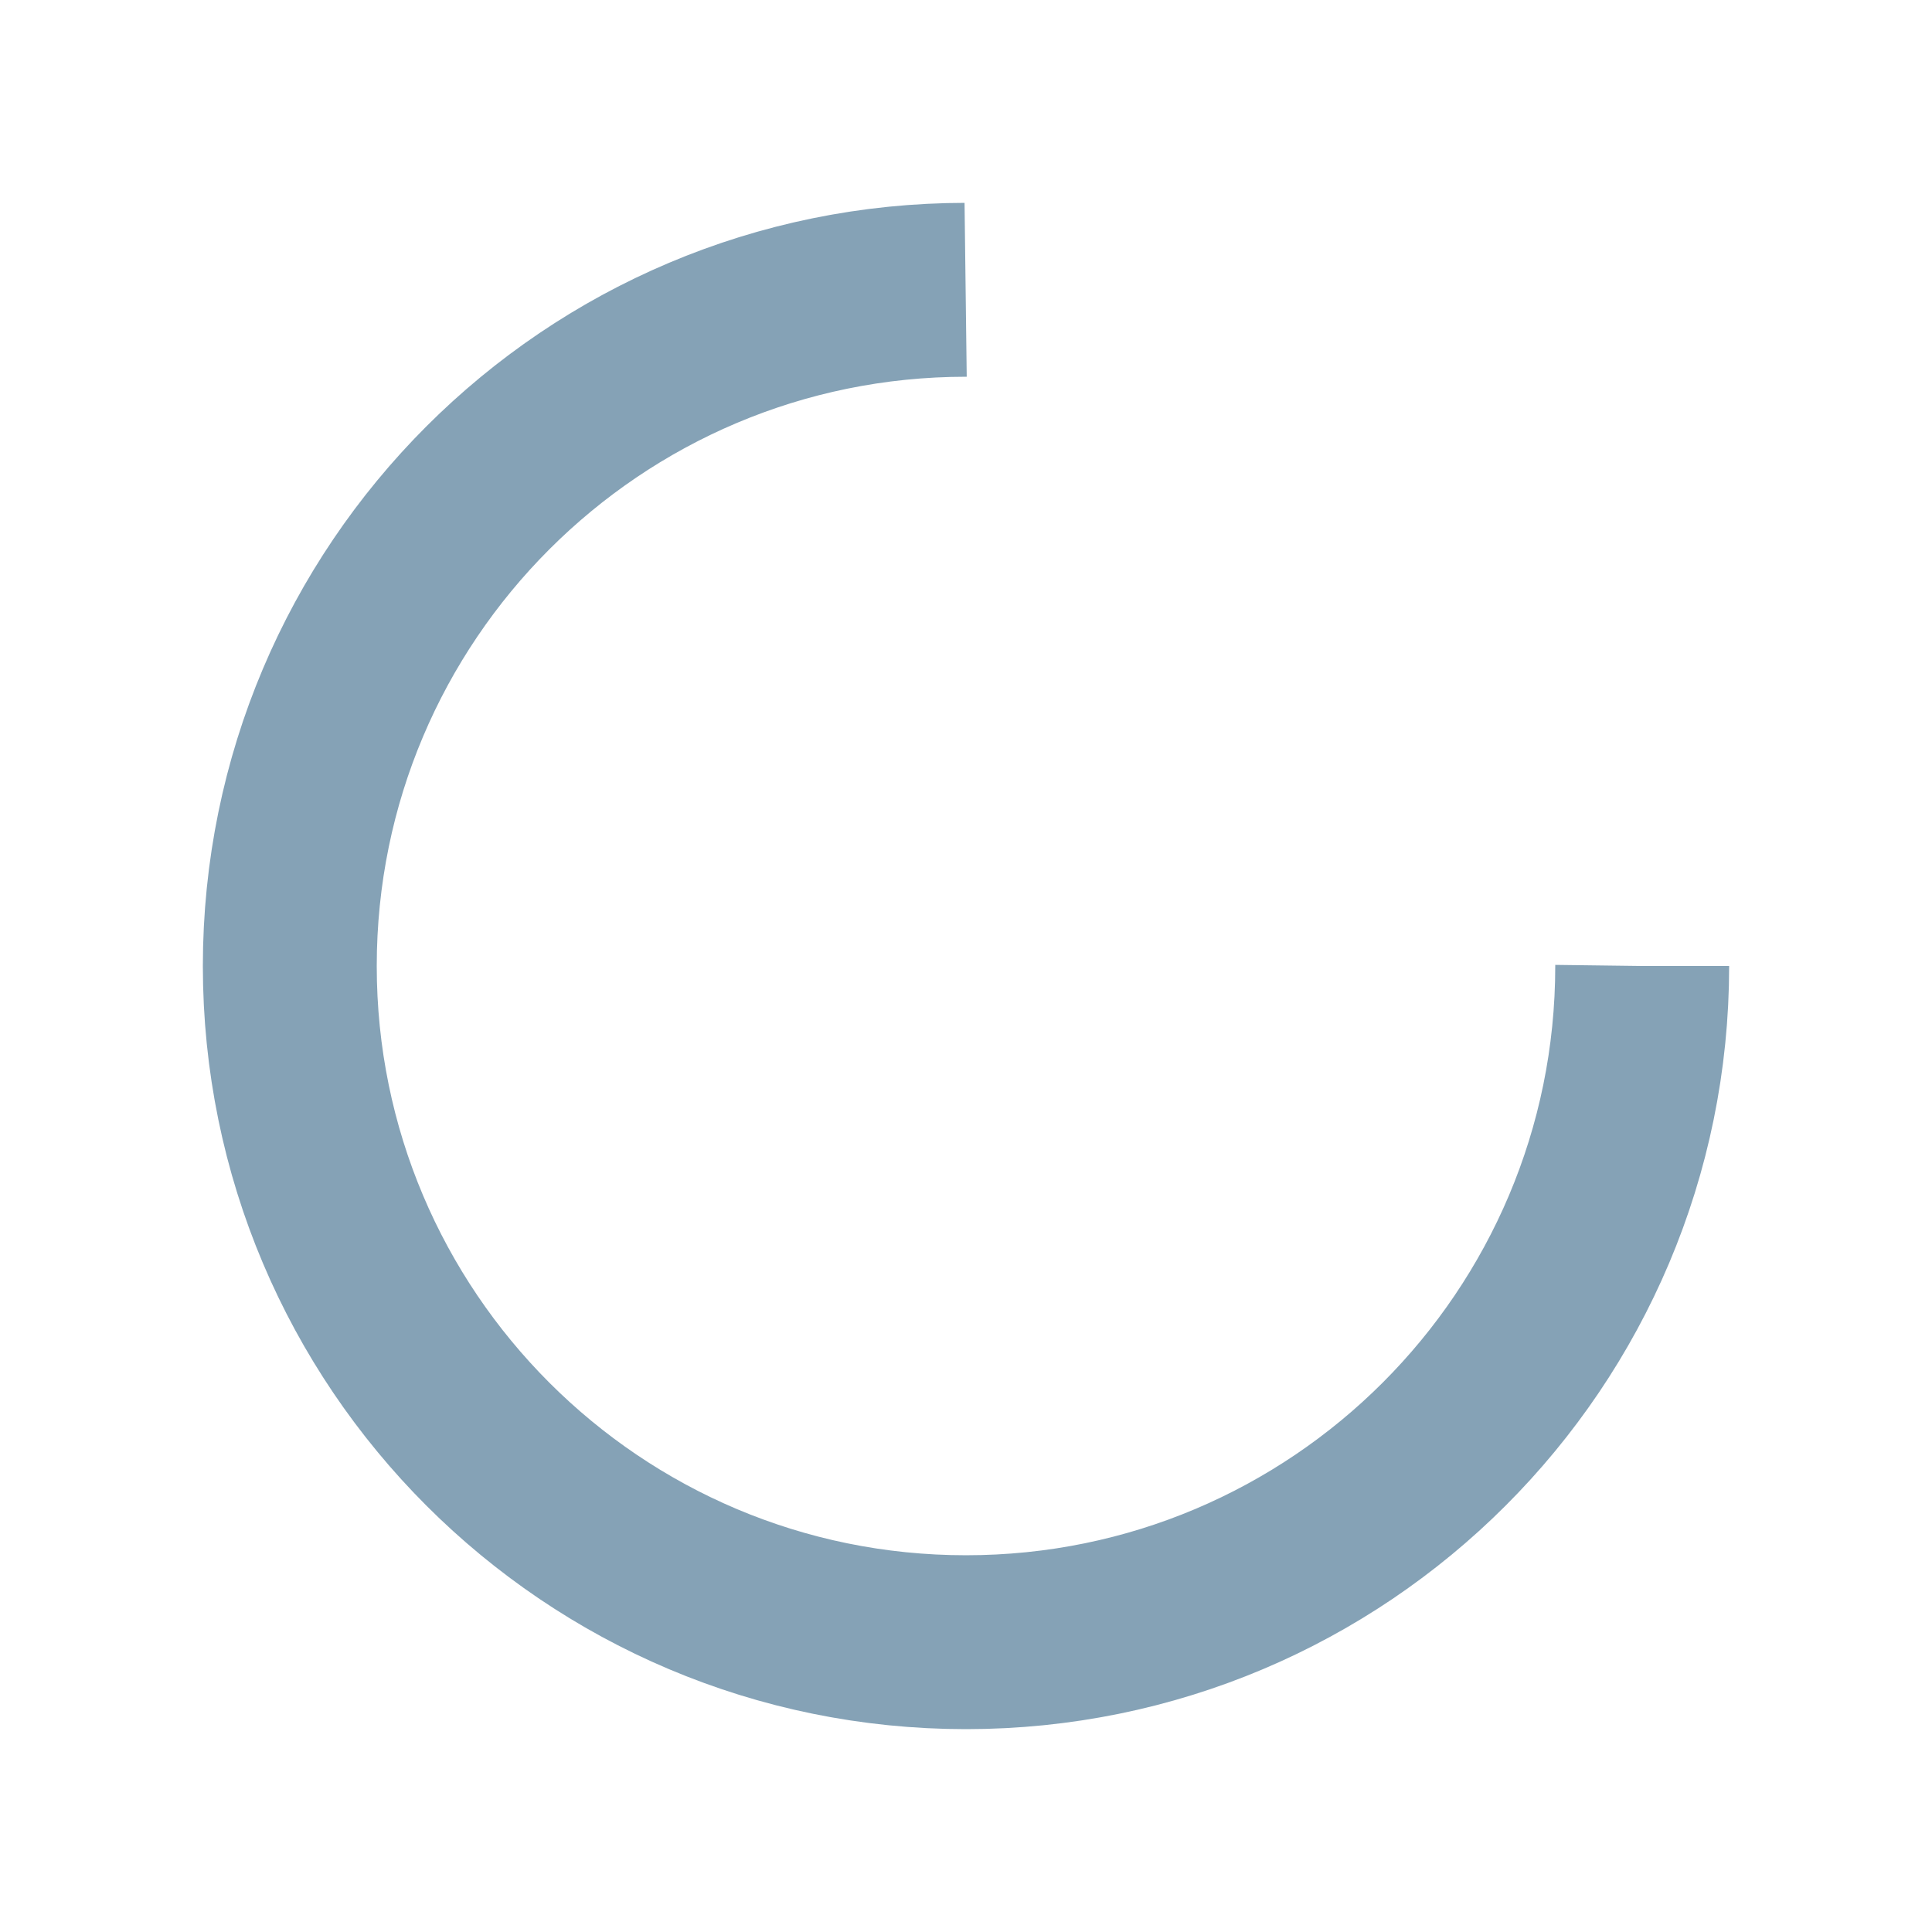
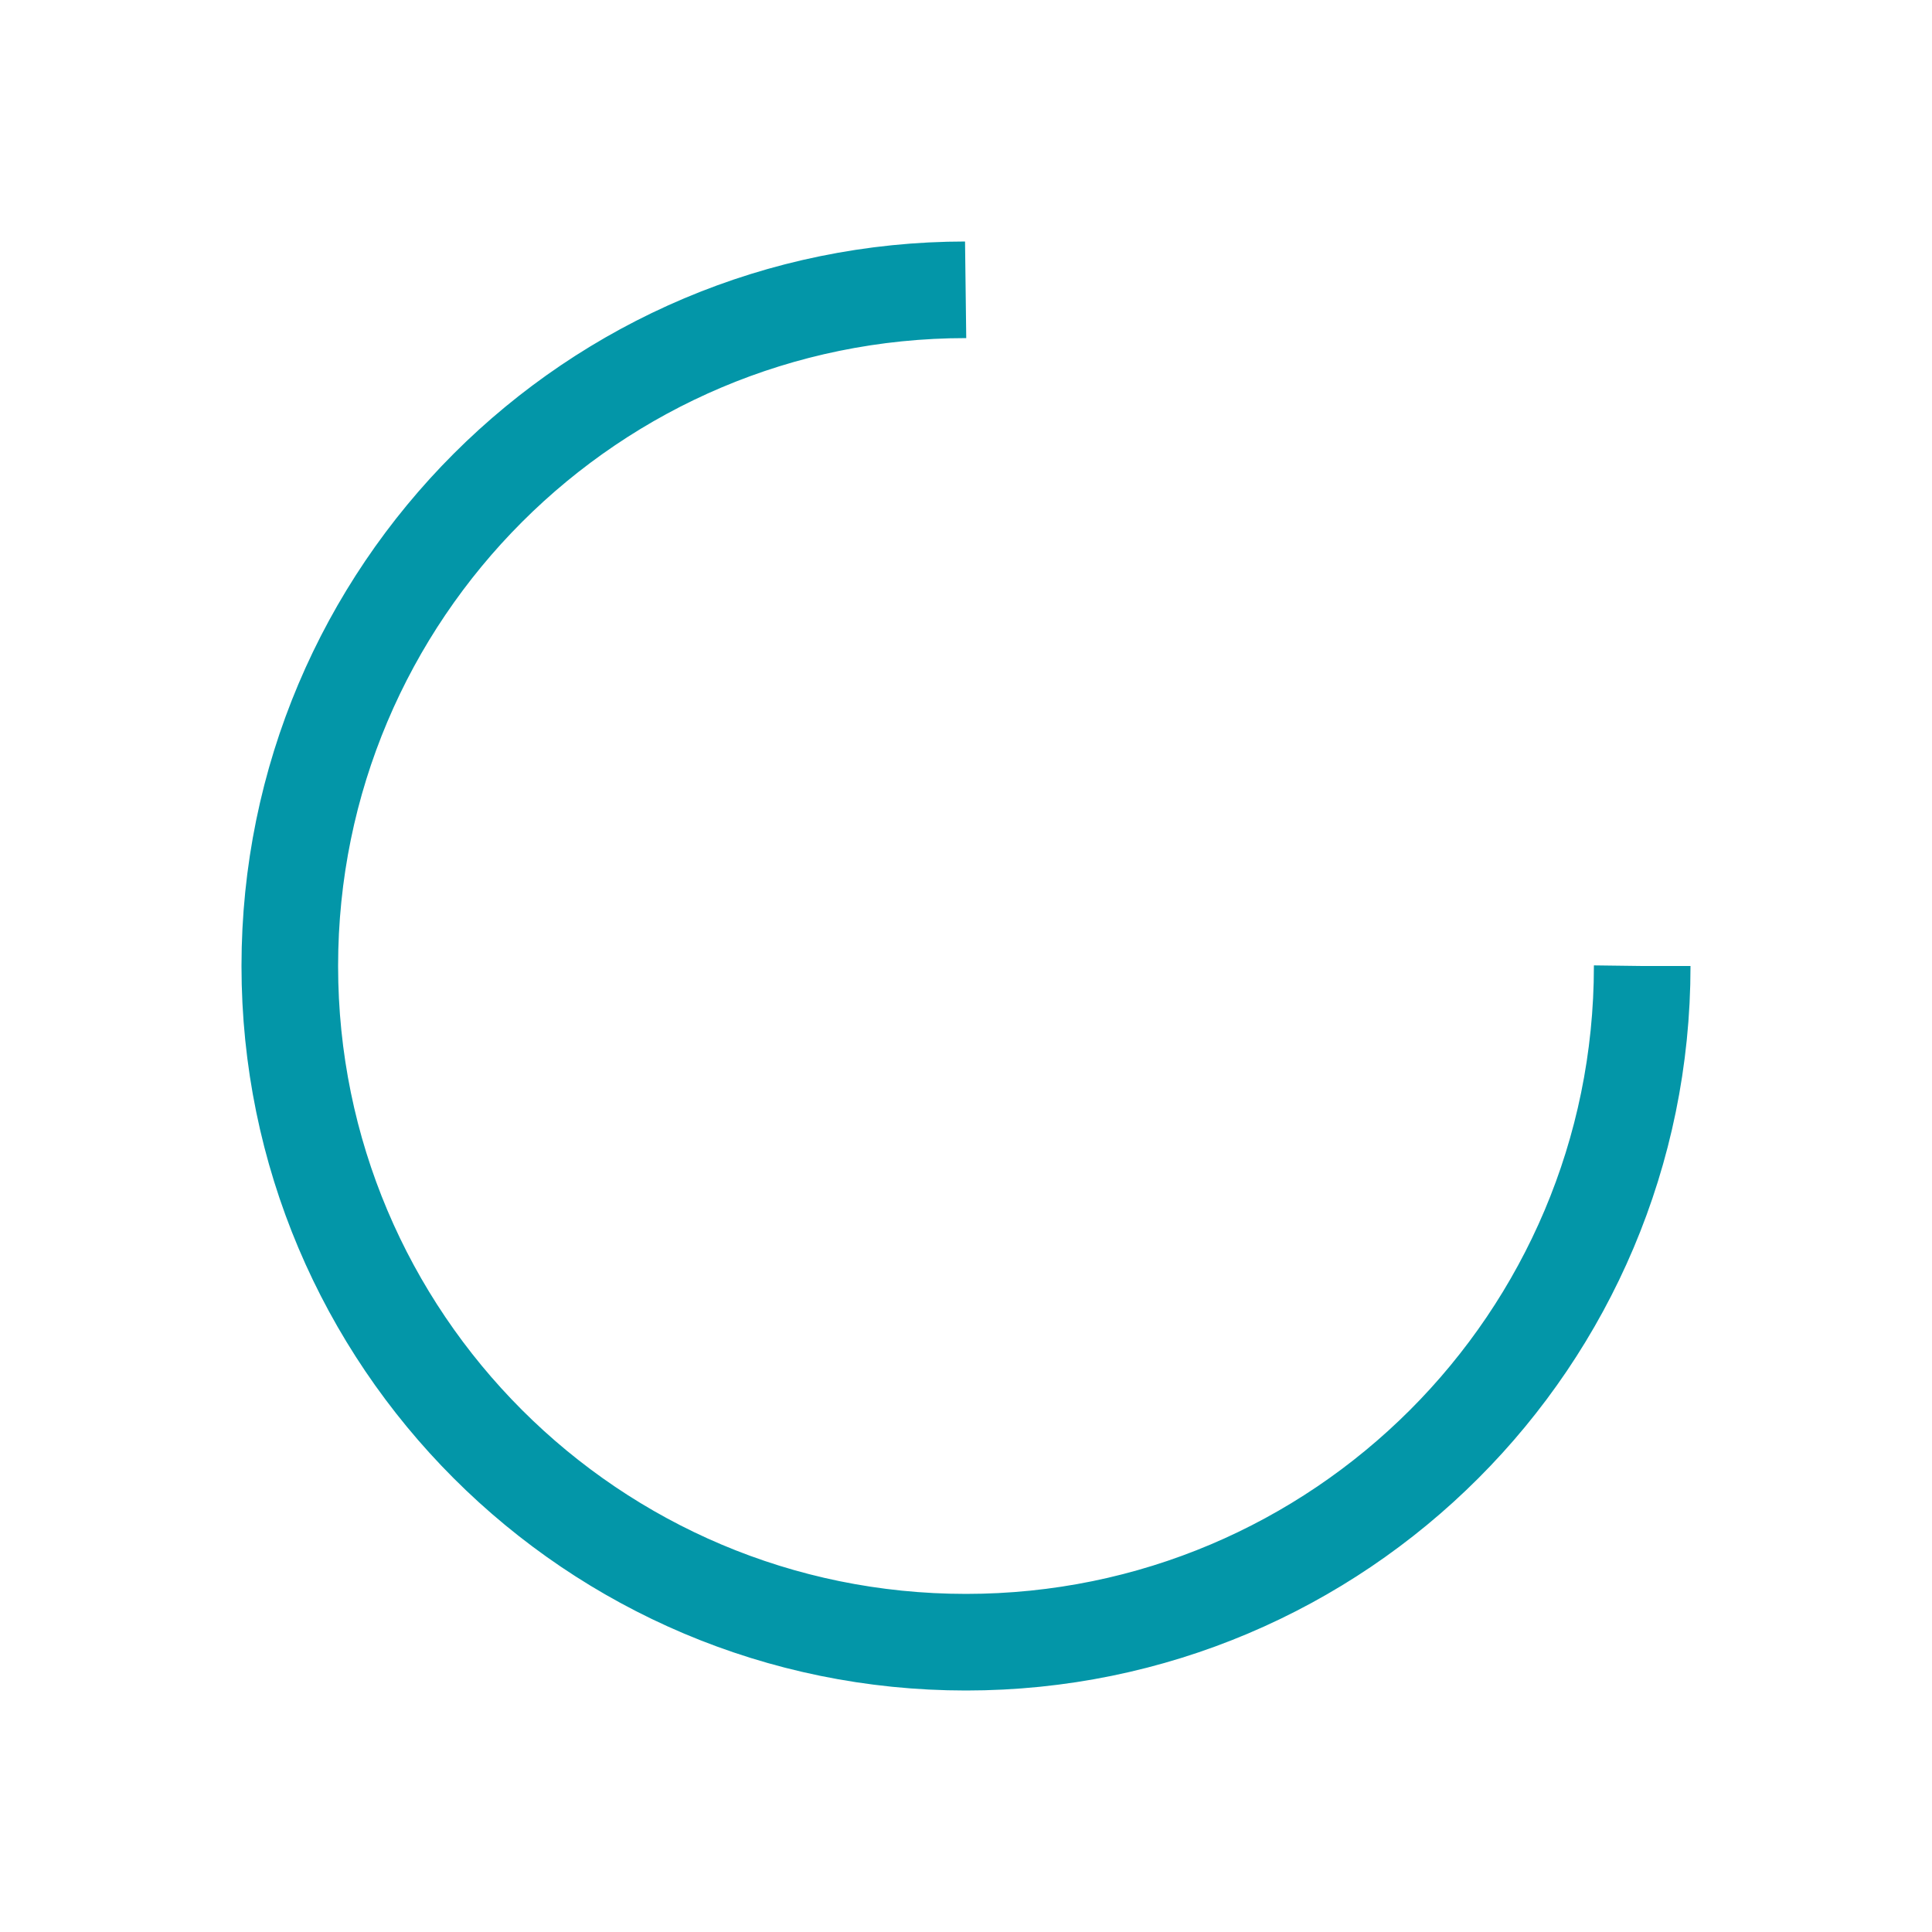
- <svg xmlns="http://www.w3.org/2000/svg" style="margin: auto; background: none; display: block; shape-rendering: auto;" width="192px" height="192px" viewBox="0 0 100 100" preserveAspectRatio="xMidYMid">
-   <circle cx="50" cy="50" fill="none" stroke="#85a2b6" stroke-width="9" r="35" stroke-dasharray="164.934 56.978">
+ <svg xmlns="http://www.w3.org/2000/svg" style="margin: auto; background: none; display: block; shape-rendering: auto;" width="100" height="100" viewBox="0 0 100 100" preserveAspectRatio="xMidYMid">
+   <circle cx="50" cy="50" fill="none" stroke="#0396a8" stroke-width="5" r="35" stroke-dasharray="164.934 56.978">
    <animateTransform attributeName="transform" type="rotate" repeatCount="indefinite" dur="1s" values="0 50 50;360 50 50" keyTimes="0;1" />
  </circle>
</svg>
